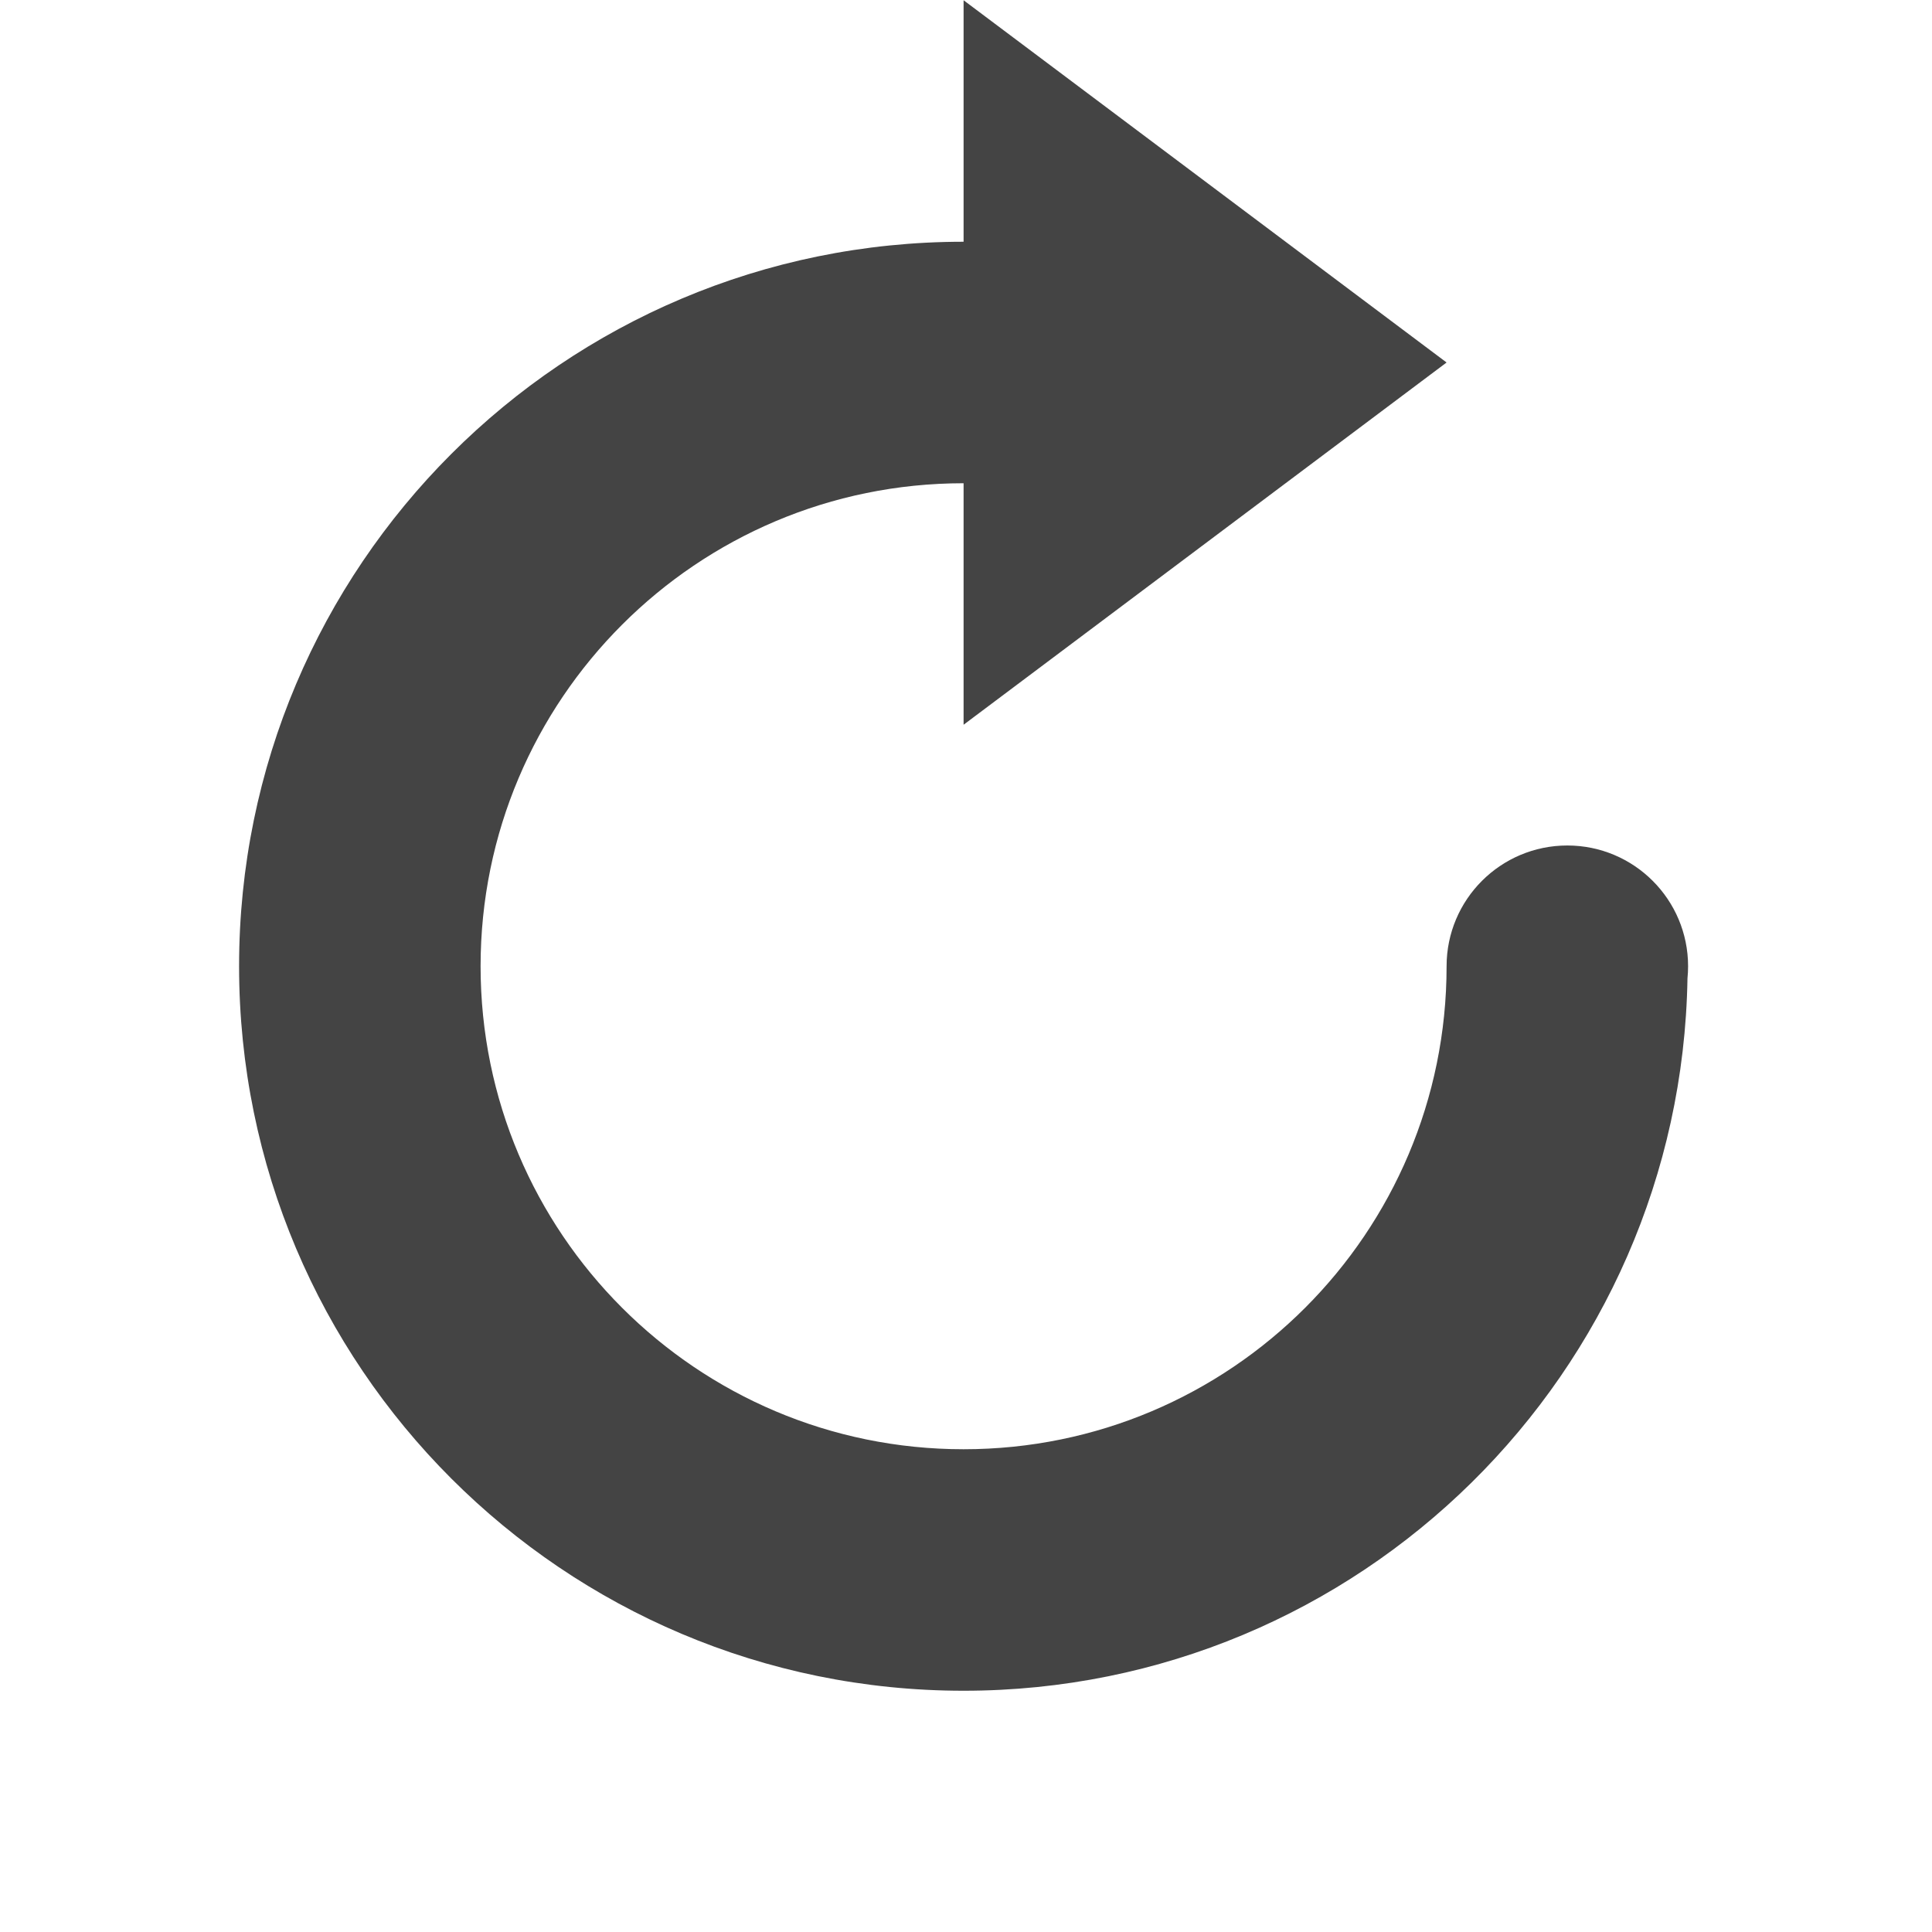
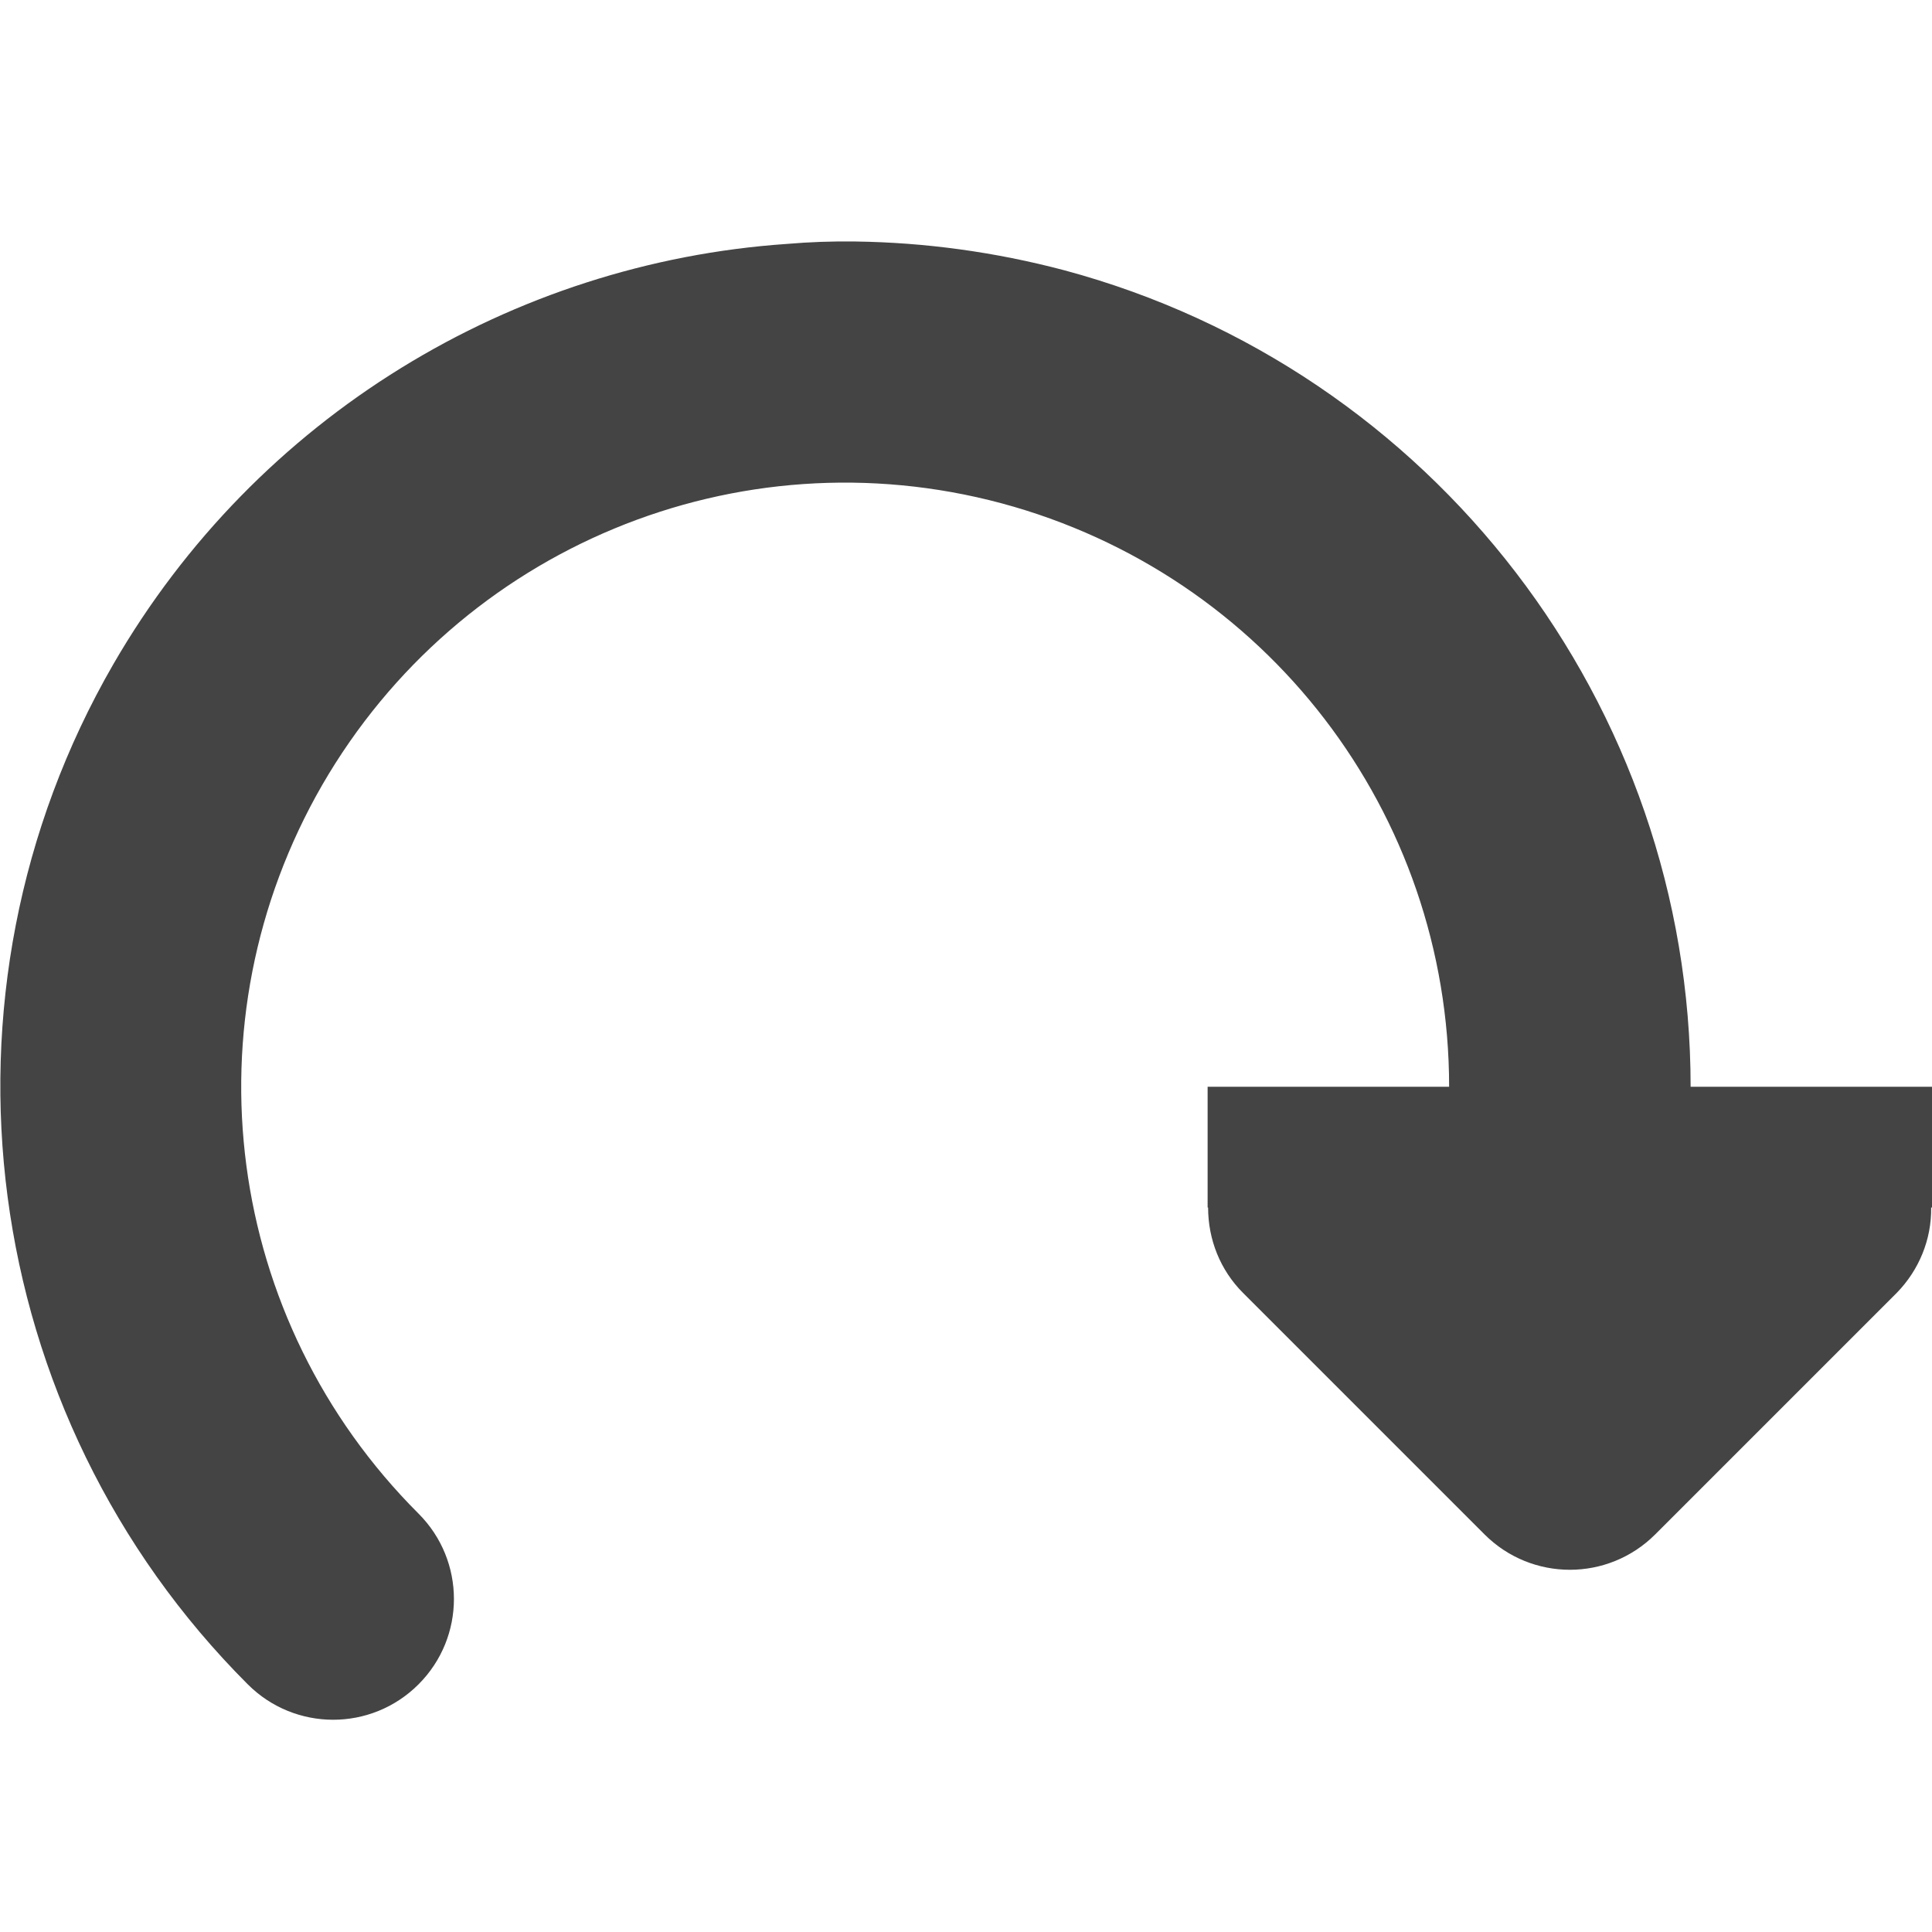
- <svg xmlns="http://www.w3.org/2000/svg" width="16" height="16" viewBox="0 0 16 16">
-   <defs>
-     <style id="current-color-scheme" type="text/css">
-    .ColorScheme-Text { color:#444444; } .ColorScheme-Highlight { color:#4285f4; }
-   </style>
-   </defs>
-   <path style="fill:currentColor" class="ColorScheme-Text" d="M 7.98 0.002 L 7.98 2.002 C 4.667 2.002 1.98 4.688 1.98 8.002 C 1.98 11.316 4.667 14.002 7.98 14.002 C 11.261 14.002 13.921 11.369 13.975 8.102 A 1 1 0 0 0 13.98 8.002 A 1 1 0 0 0 12.98 7.002 A 1 1 0 0 0 11.98 8.002 C 11.98 10.211 10.19 12.002 7.98 12.002 C 5.771 12.002 3.98 10.211 3.98 8.002 C 3.98 5.793 5.771 4.002 7.98 4.002 L 7.98 6.002 L 11.98 3.002 L 7.98 0.002 z" />
+ <svg xmlns="http://www.w3.org/2000/svg" height="16px" viewBox="0 0 16 16" width="16px" version="1.1" id="svg4">
+   <defs id="defs8" />
+   <path d="m 7.086 2 c 0.574 0.008 1.152 0.086 1.727 0.238 c 3.055 0.82 5.188 3.598 5.188 6.762 h 2 v 1 h -0.008 c 0.004 0.266 -0.102 0.52 -0.285 0.707 l -2 2 c -0.391 0.391 -1.023 0.391 -1.414 0 l -2 -2 c -0.188 -0.188 -0.289 -0.441 -0.289 -0.707 h -0.004 v -1 h 2 c 0 -2.27 -1.516 -4.242 -3.707 -4.832 c -2.188 -0.586 -4.488 0.367 -5.625 2.332 c -1.133 1.965 -0.809 4.43 0.797 6.035 c 0.391 0.391 0.391 1.023 0 1.414 s -1.023 0.391 -1.414 0 c -2.238 -2.238 -2.695 -5.711 -1.113 -8.449 c 1.188 -2.055 3.305 -3.324 5.578 -3.48 c 0.188 -0.016 0.379 -0.023 0.57 -0.02 z m 0 0" fill="#2e3436" id="path2" style="fill:#444444;fill-opacity:1" />
</svg>
